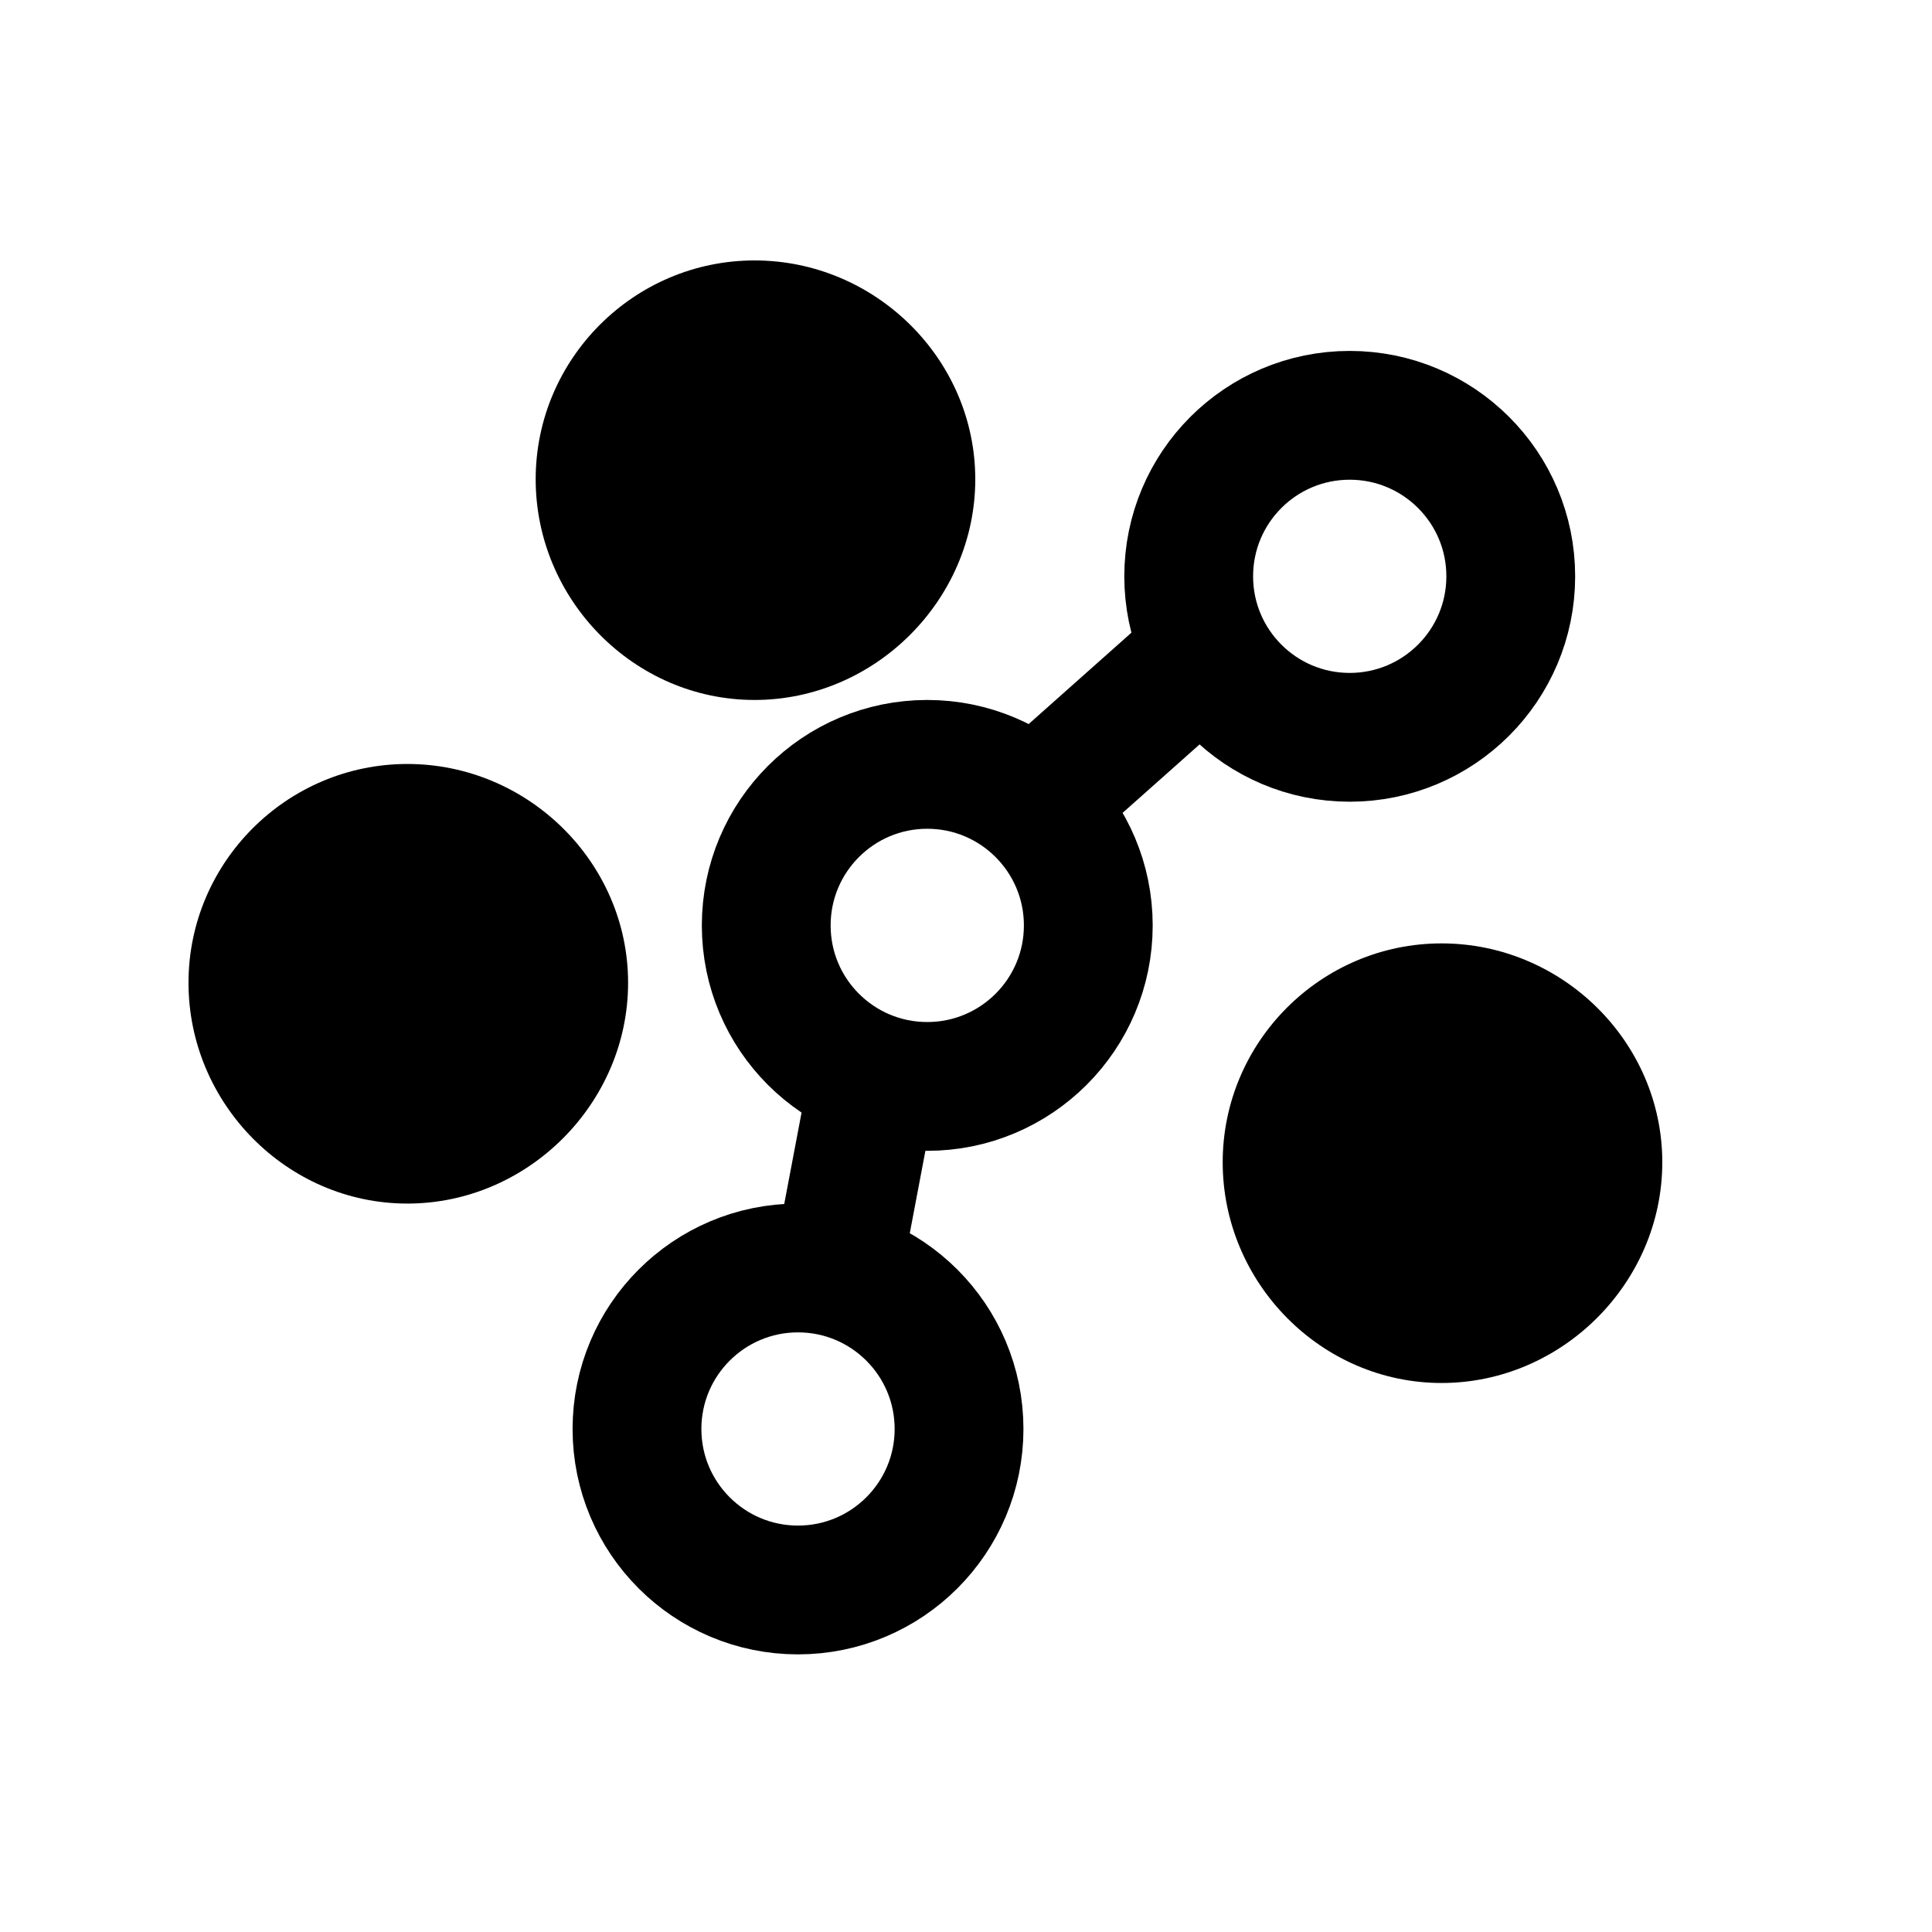
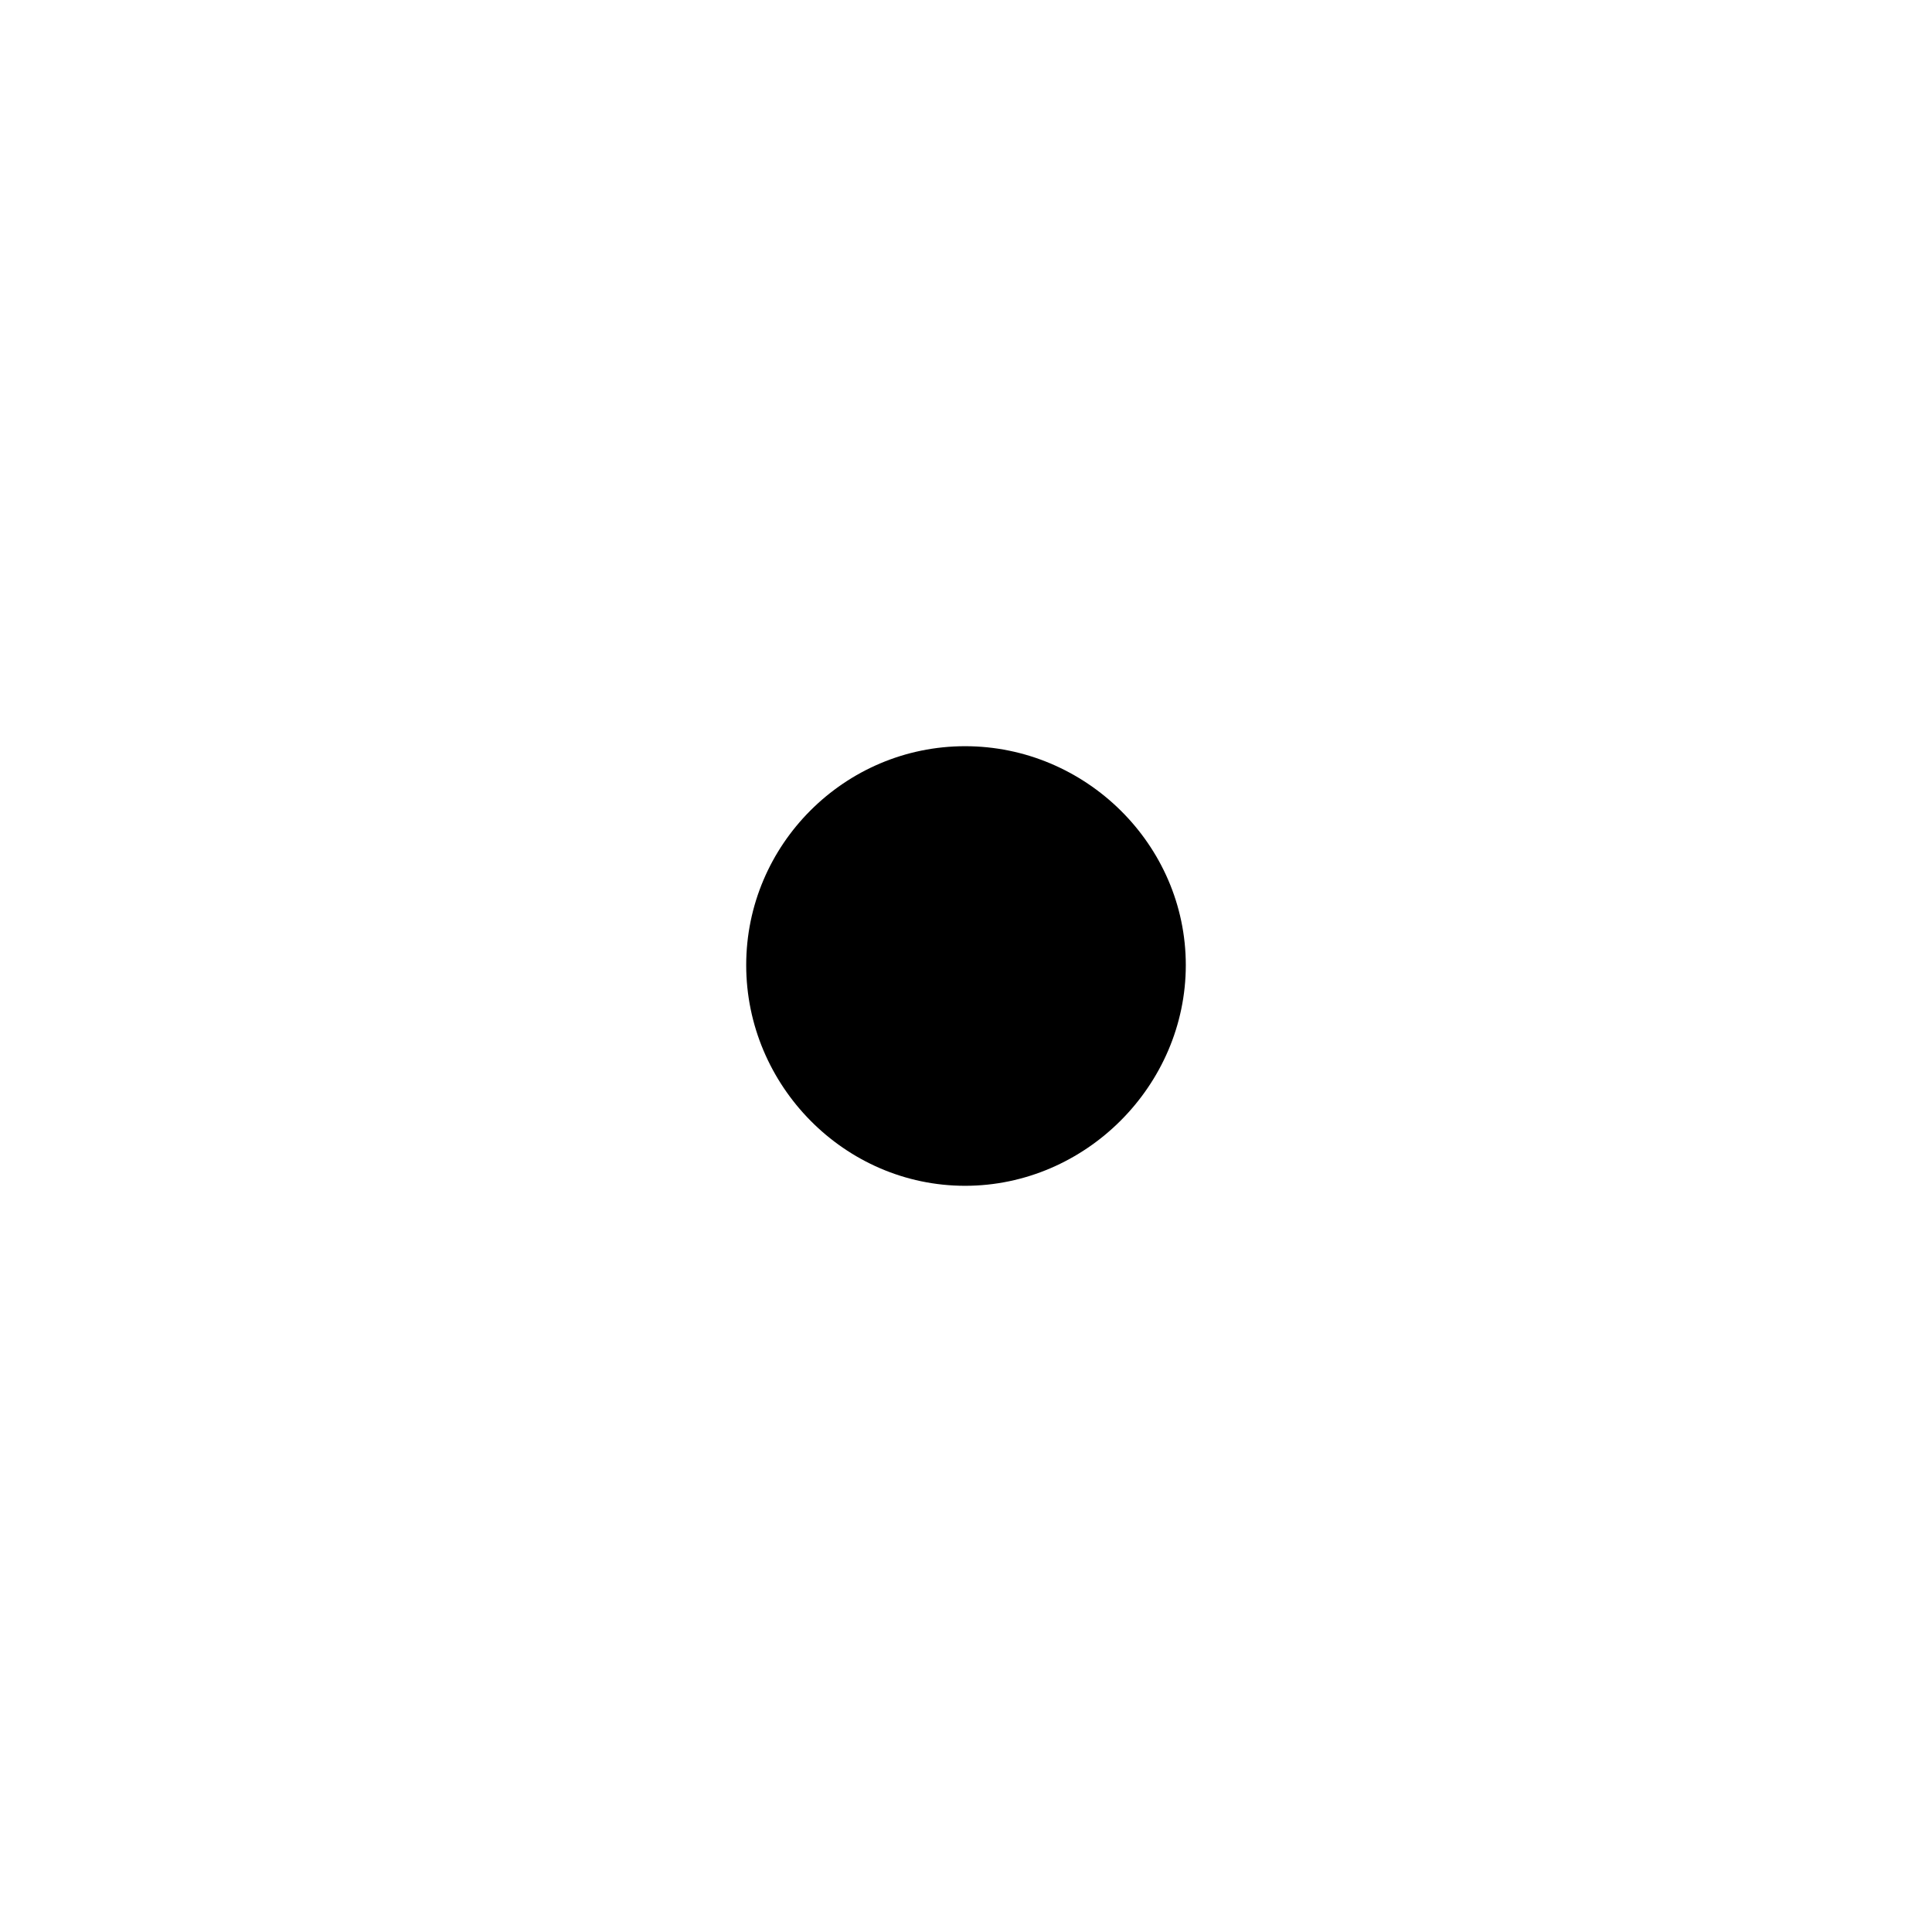
<svg xmlns="http://www.w3.org/2000/svg" width="30" height="30" id="svg2985" version="1.1">
  <defs id="defs2987" />
  <g id="layer2">
-     <path style="color:#000000;-inkscape-font-specification:Sans;stroke-width:2" d="M 22.385,14.649 C 20.514,14.649 18.986,16.177 18.986,18.048 18.986,19.919 20.514,21.475 22.385,21.475 24.256,21.475 25.812,19.919 25.812,18.048 25.812,16.177 24.256,14.649 22.385,14.649 Z" id="path3814" />
-     <path style="fill:none;stroke:#000000;stroke-width:2" d="M 23.459,8.949 C 23.459,10.33 22.339,11.449 20.958,11.449 19.577,11.449 18.458,10.33 18.458,8.949 18.458,7.568 19.577,6.449 20.958,6.449 22.339,6.449 23.459,7.568 23.459,8.949 Z" id="path4179" />
-     <path style="fill:none;stroke:#000000;stroke-width:2" d="M 14.892,22.189 C 14.892,23.57 13.772,24.689 12.391,24.689 11.011,24.689 9.891,23.57 9.891,22.189 9.891,20.808 11.011,19.689 12.391,19.689 13.772,19.689 14.892,20.808 14.892,22.189 Z" id="path4181" />
-     <path id="path4213" d="M 16.899,14.37 C 16.899,15.751 15.779,16.87 14.398,16.87 13.017,16.87 11.898,15.751 11.898,14.37 11.898,12.989 13.017,11.869 14.398,11.869 15.779,11.869 16.899,12.989 16.899,14.37 Z" style="fill:none;stroke:#000000;stroke-width:2" />
-     <path style="fill:none;fill-rule:evenodd;stroke:#000000;stroke-width:2" d="M 19.212,9.701 16.585,12.037" id="path4219" />
-     <path style="fill:none;fill-rule:evenodd;stroke:#000000;stroke-width:2" d="M 12.852,20.507 13.568,16.729" id="path4227" />
-     <path id="path4229" d="M 11.717,4.044 C 9.846,4.044 8.318,5.572 8.318,7.442 8.318,9.313 9.846,10.869 11.717,10.869 13.588,10.869 15.144,9.313 15.144,7.442 15.144,5.572 13.588,4.044 11.717,4.044 Z" style="color:#000000;-inkscape-font-specification:Sans;stroke-width:2" />
-     <path style="color:#000000;-inkscape-font-specification:Sans;stroke-width:2" d="M 6.326,11.863 C 4.455,11.863 2.927,13.391 2.927,15.261 2.927,17.132 4.455,18.689 6.326,18.689 8.197,18.689 9.753,17.132 9.753,15.261 9.753,13.391 8.197,11.863 6.326,11.863 Z" id="path4233" />
+     <path style="color:#000000;-inkscape-font-specification:Sans;stroke-width:2" d="M 14.986,11.587 C 13.115,11.587 11.587,13.115 11.587,14.986 11.587,16.857 13.115,18.413 14.986,18.413 16.857,18.413 18.413,16.857 18.413,14.986 18.413,13.115 16.857,11.587 14.986,11.587 Z" id="path4233" />
  </g>
</svg>
